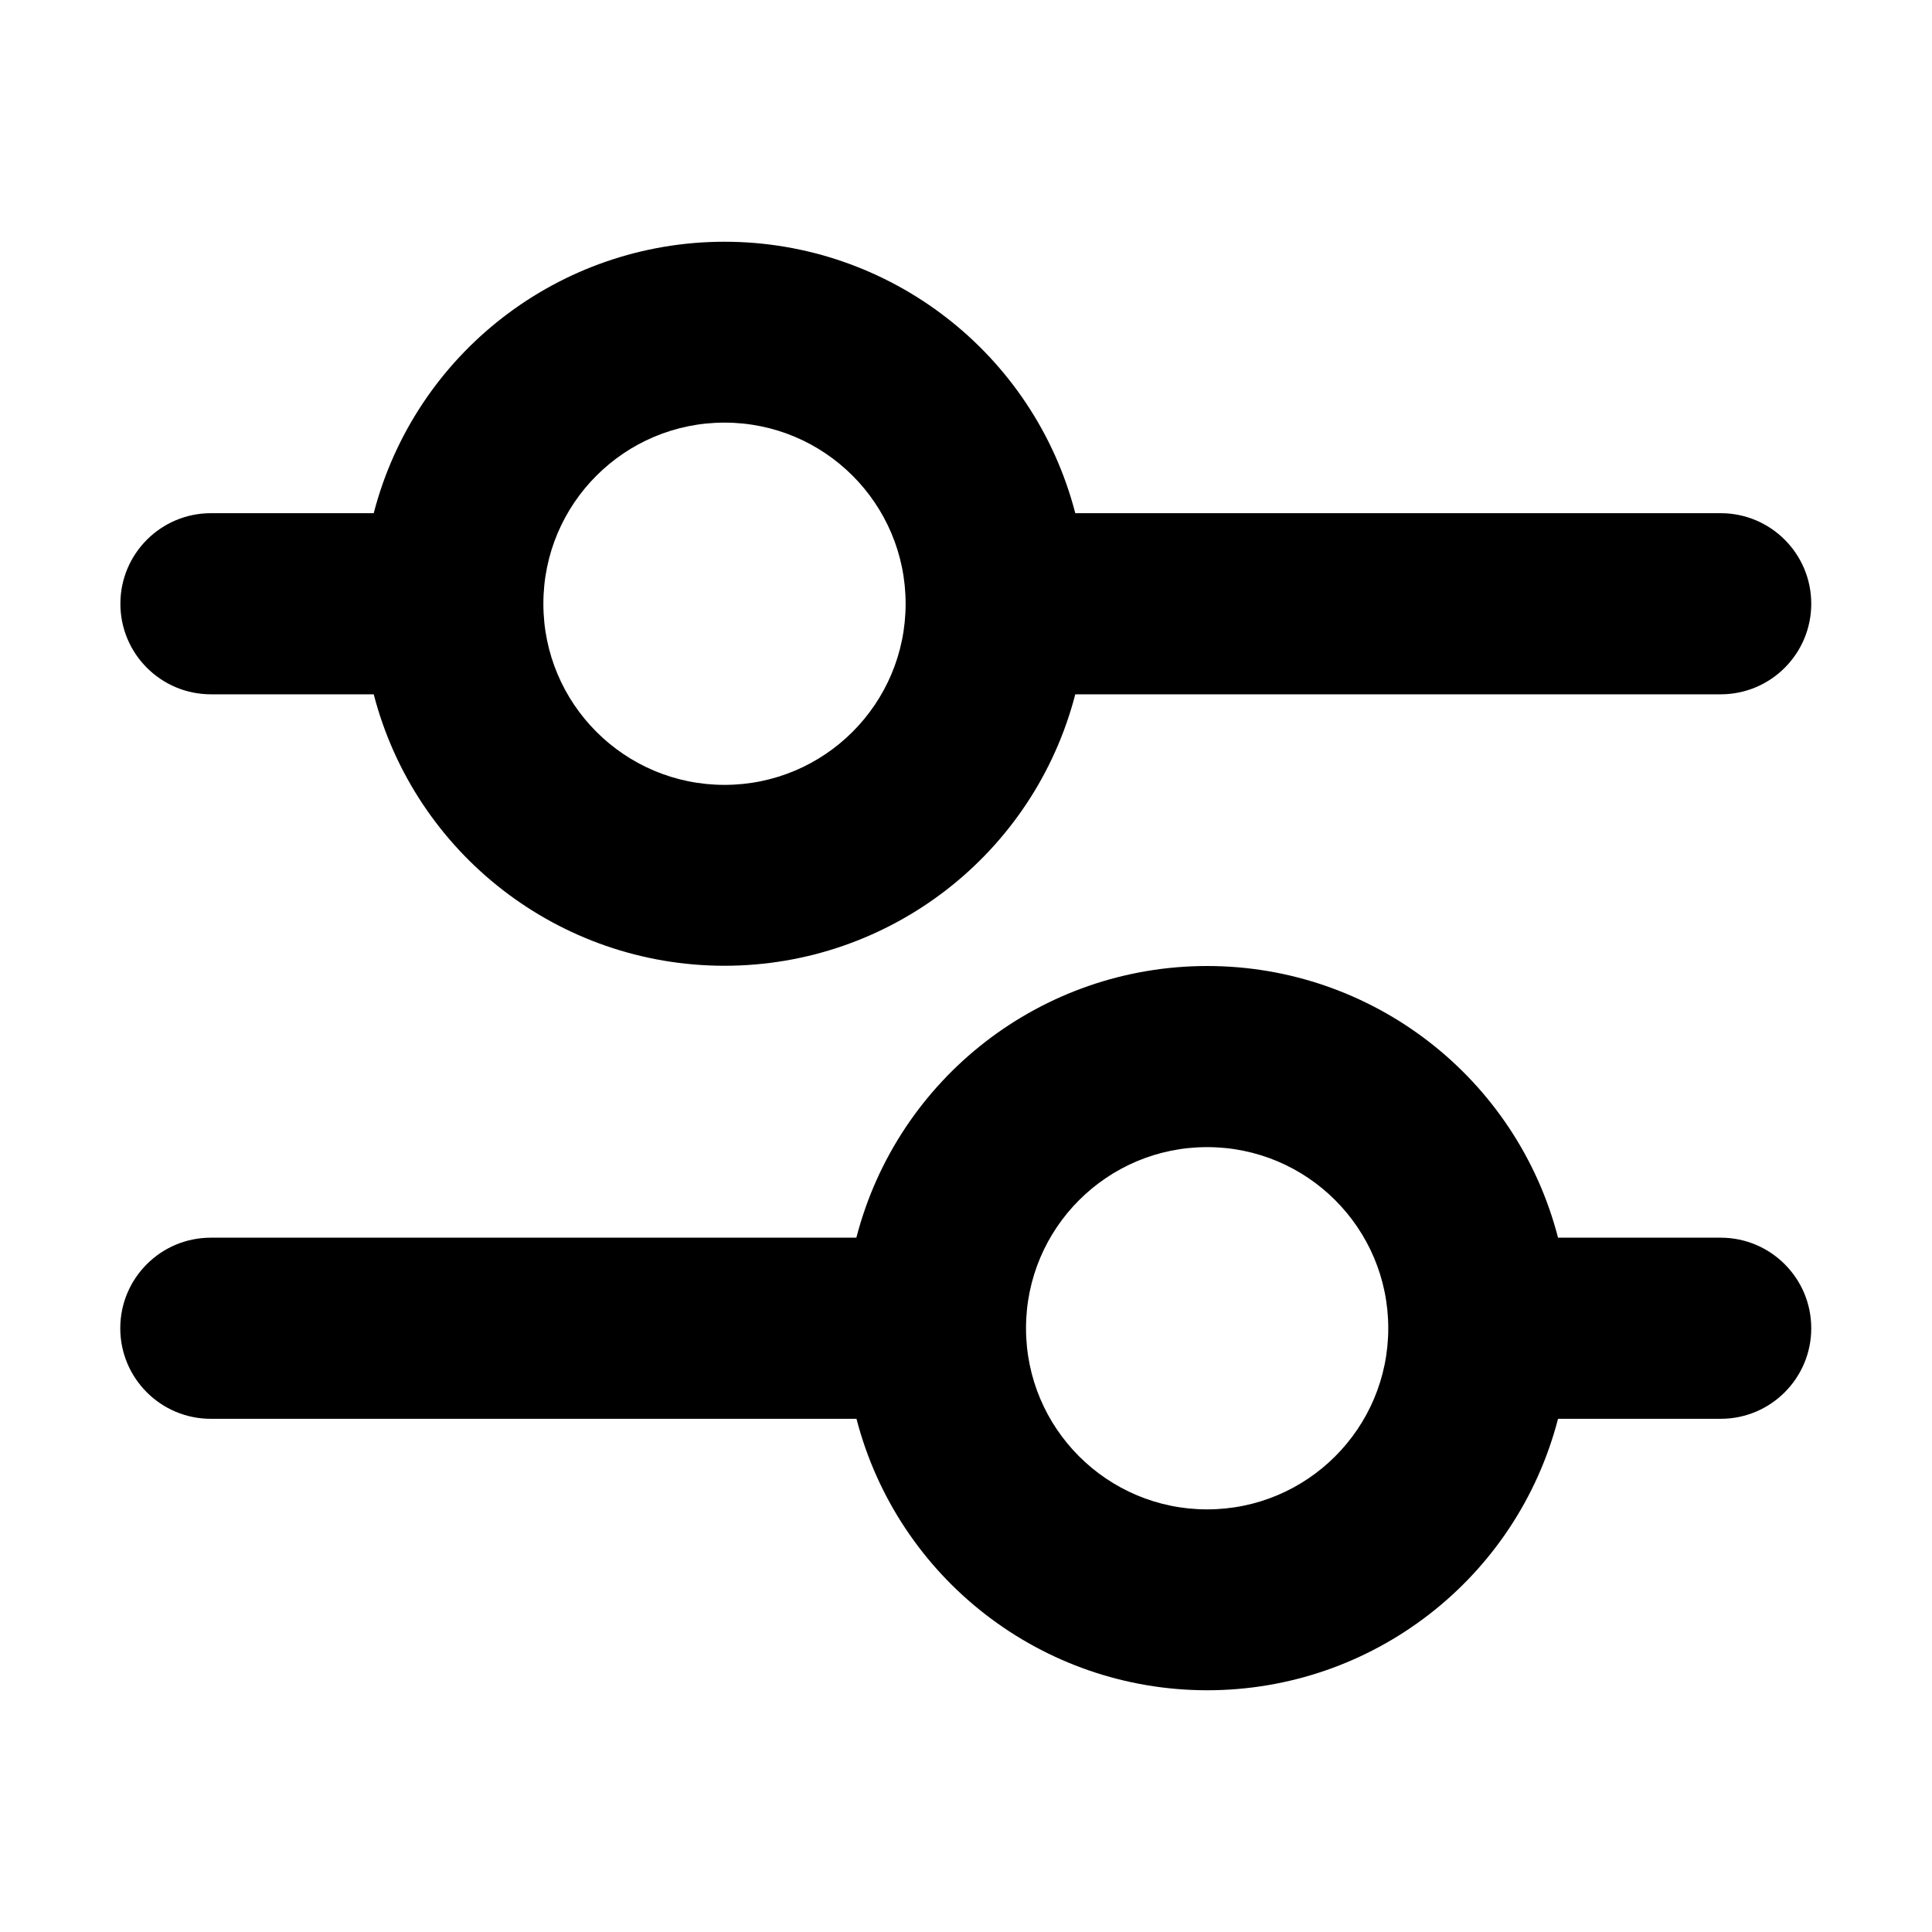
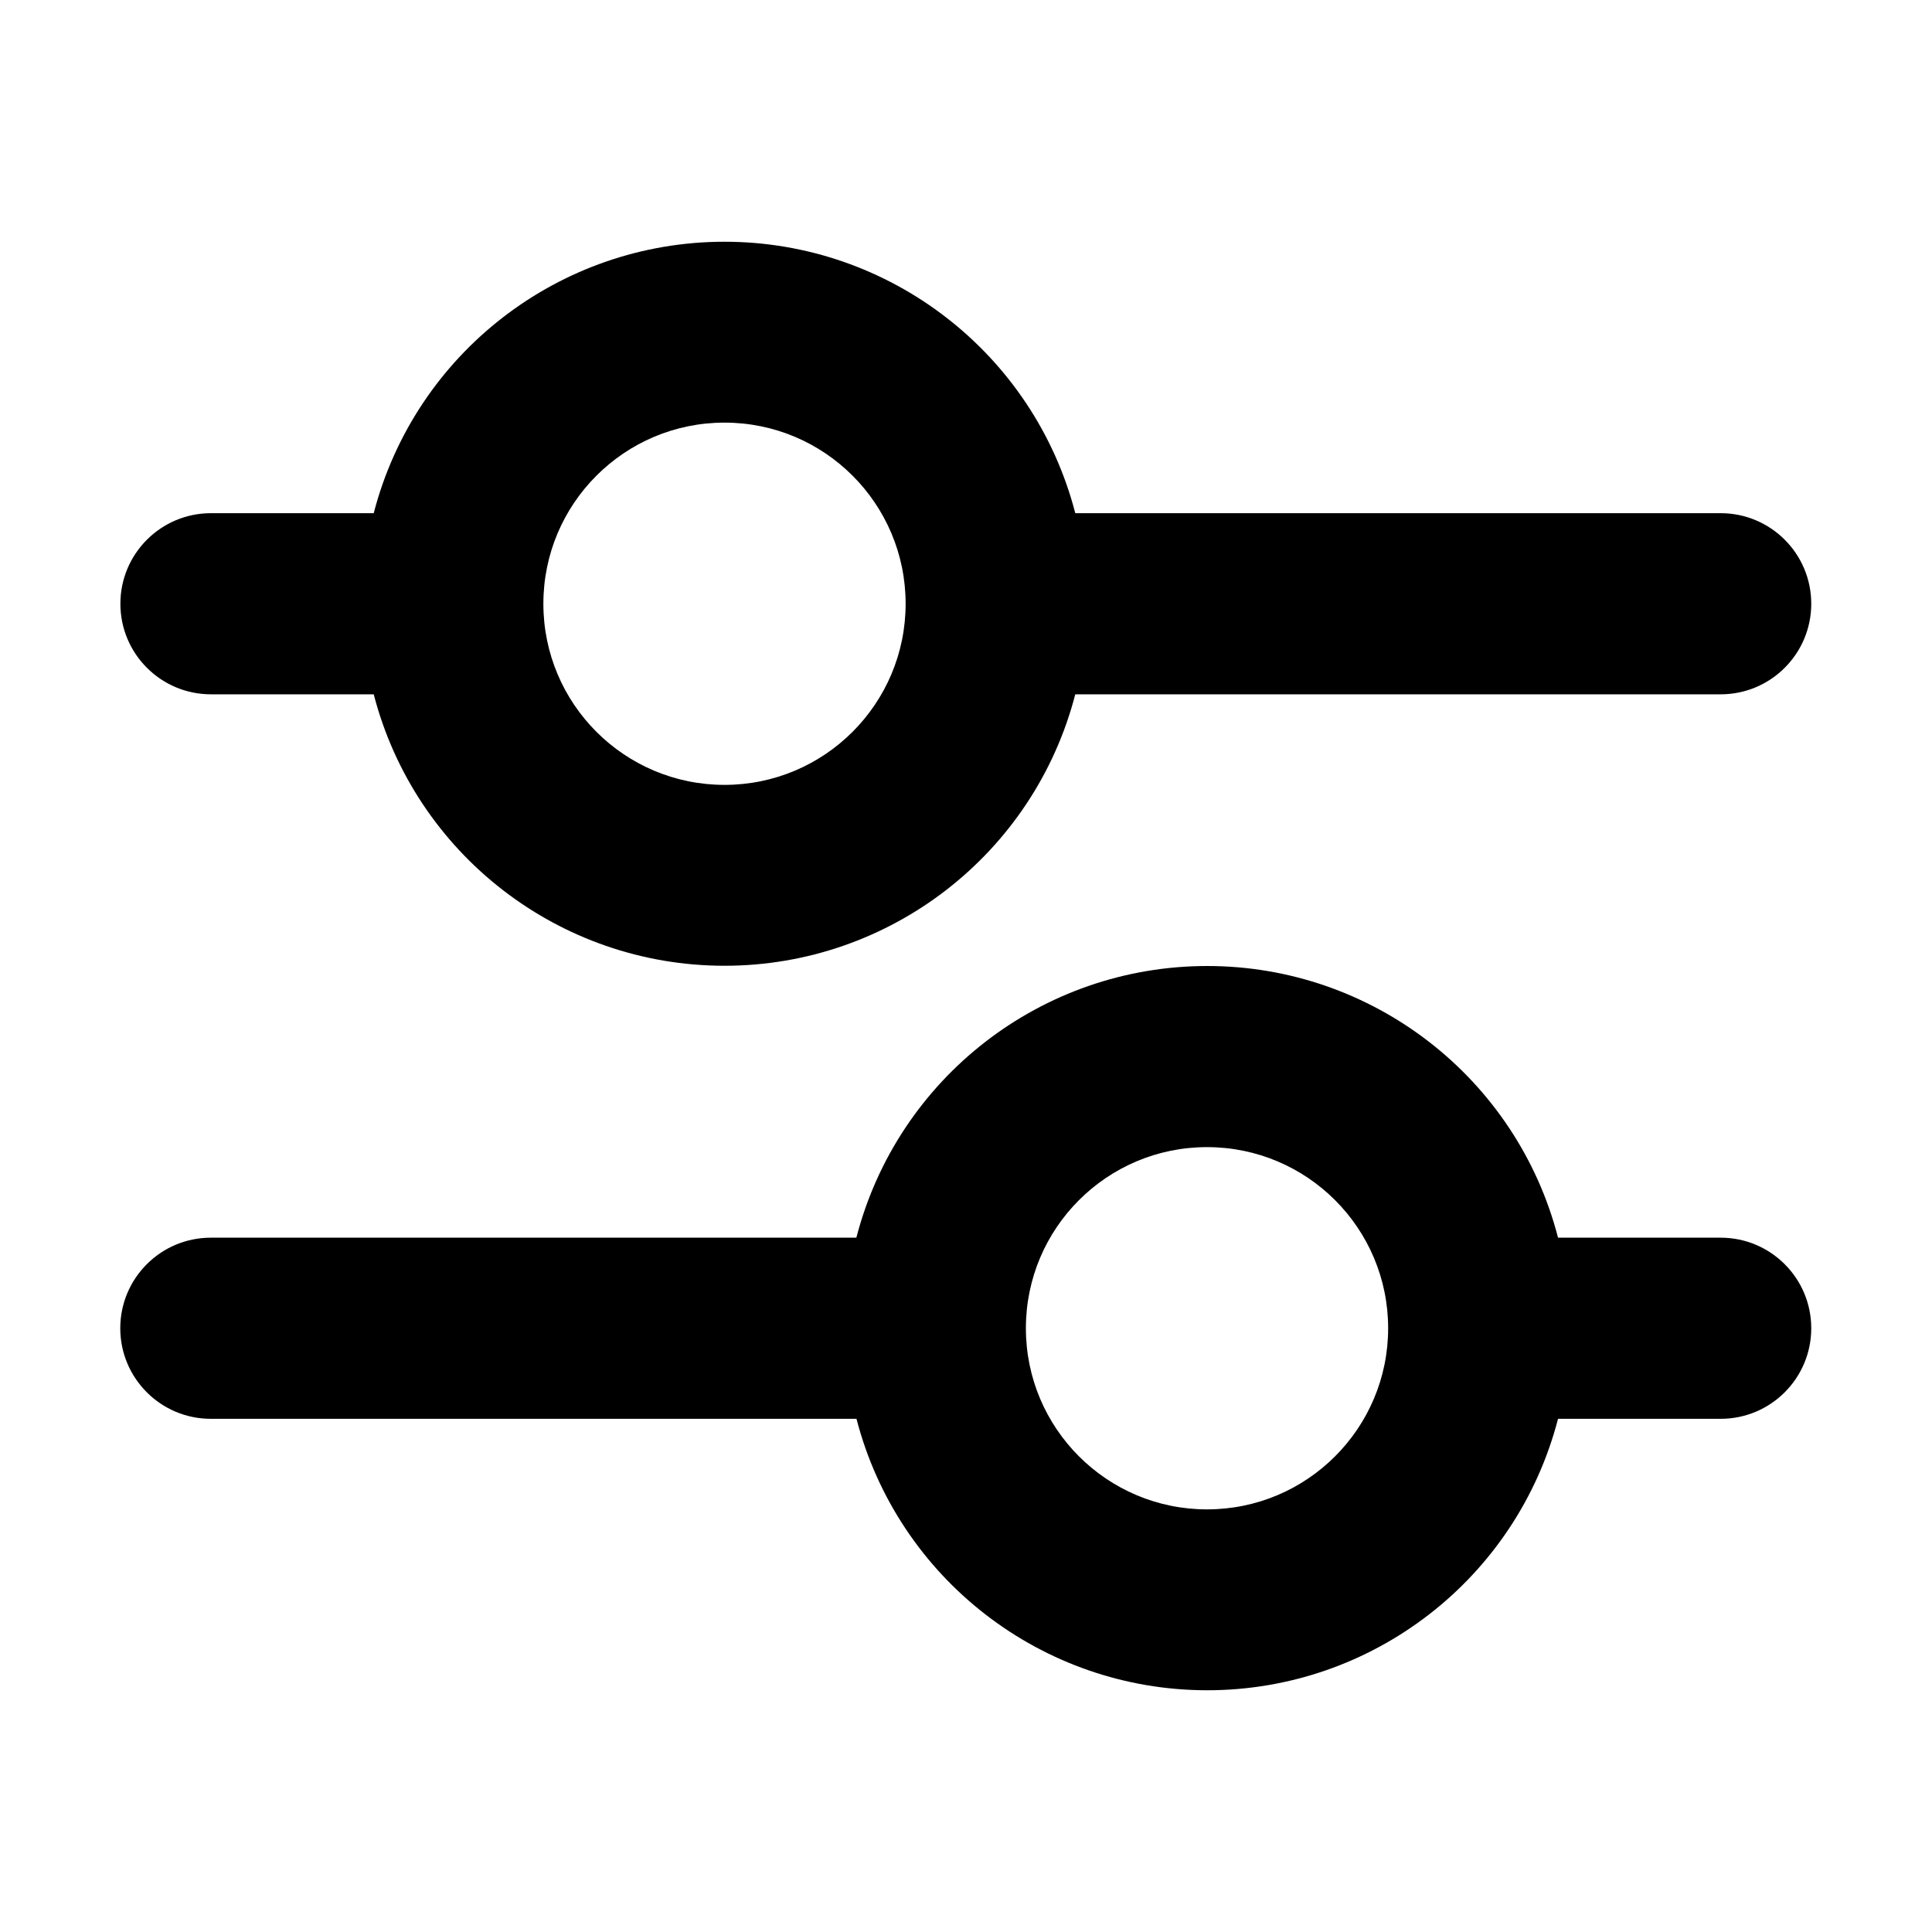
<svg xmlns="http://www.w3.org/2000/svg" width="16" height="16" fill="none" viewBox="0 0 16 16">
-   <path fill="currentColor" fill-rule="evenodd" d="M7.5 5a1.5 1.5 0 1 1-3 0 1.5 1.5 0 0 1 3 0Zm1.405.75a3.001 3.001 0 0 1-5.81 0H1.747a.75.75 0 0 1 0-1.5h1.348a3.001 3.001 0 0 1 5.81 0h5.345a.75.75 0 0 1 0 1.5H8.905Zm-7.158 4.5h5.345a3.001 3.001 0 0 1 5.811 0h1.347a.75.75 0 1 1 0 1.5h-1.347a3.001 3.001 0 0 1-5.81 0H1.746a.75.75 0 0 1 0-1.5Zm8.25-.75a1.5 1.5 0 1 0 0 3 1.5 1.5 0 0 0 0-3Z" clip-rule="evenodd" />
+   <path fill="currentColor" fill-rule="evenodd" d="M7.5 5a1.5 1.5 0 1 1-3 0 1.5 1.5 0 0 1 3 0m1.405.75a3.001 3.001 0 0 1-5.81 0H1.747a.75.75 0 0 1 0-1.5h1.348a3.001 3.001 0 0 1 5.81 0h5.345a.75.75 0 0 1 0 1.5zm-7.158 4.5h5.345a3.001 3.001 0 0 1 5.811 0h1.347a.75.75 0 1 1 0 1.5h-1.347a3.001 3.001 0 0 1-5.81 0H1.746a.75.75 0 0 1 0-1.5m8.25-.75a1.5 1.5 0 1 0 0 3 1.5 1.5 0 0 0 0-3" clip-rule="evenodd" />
</svg>
